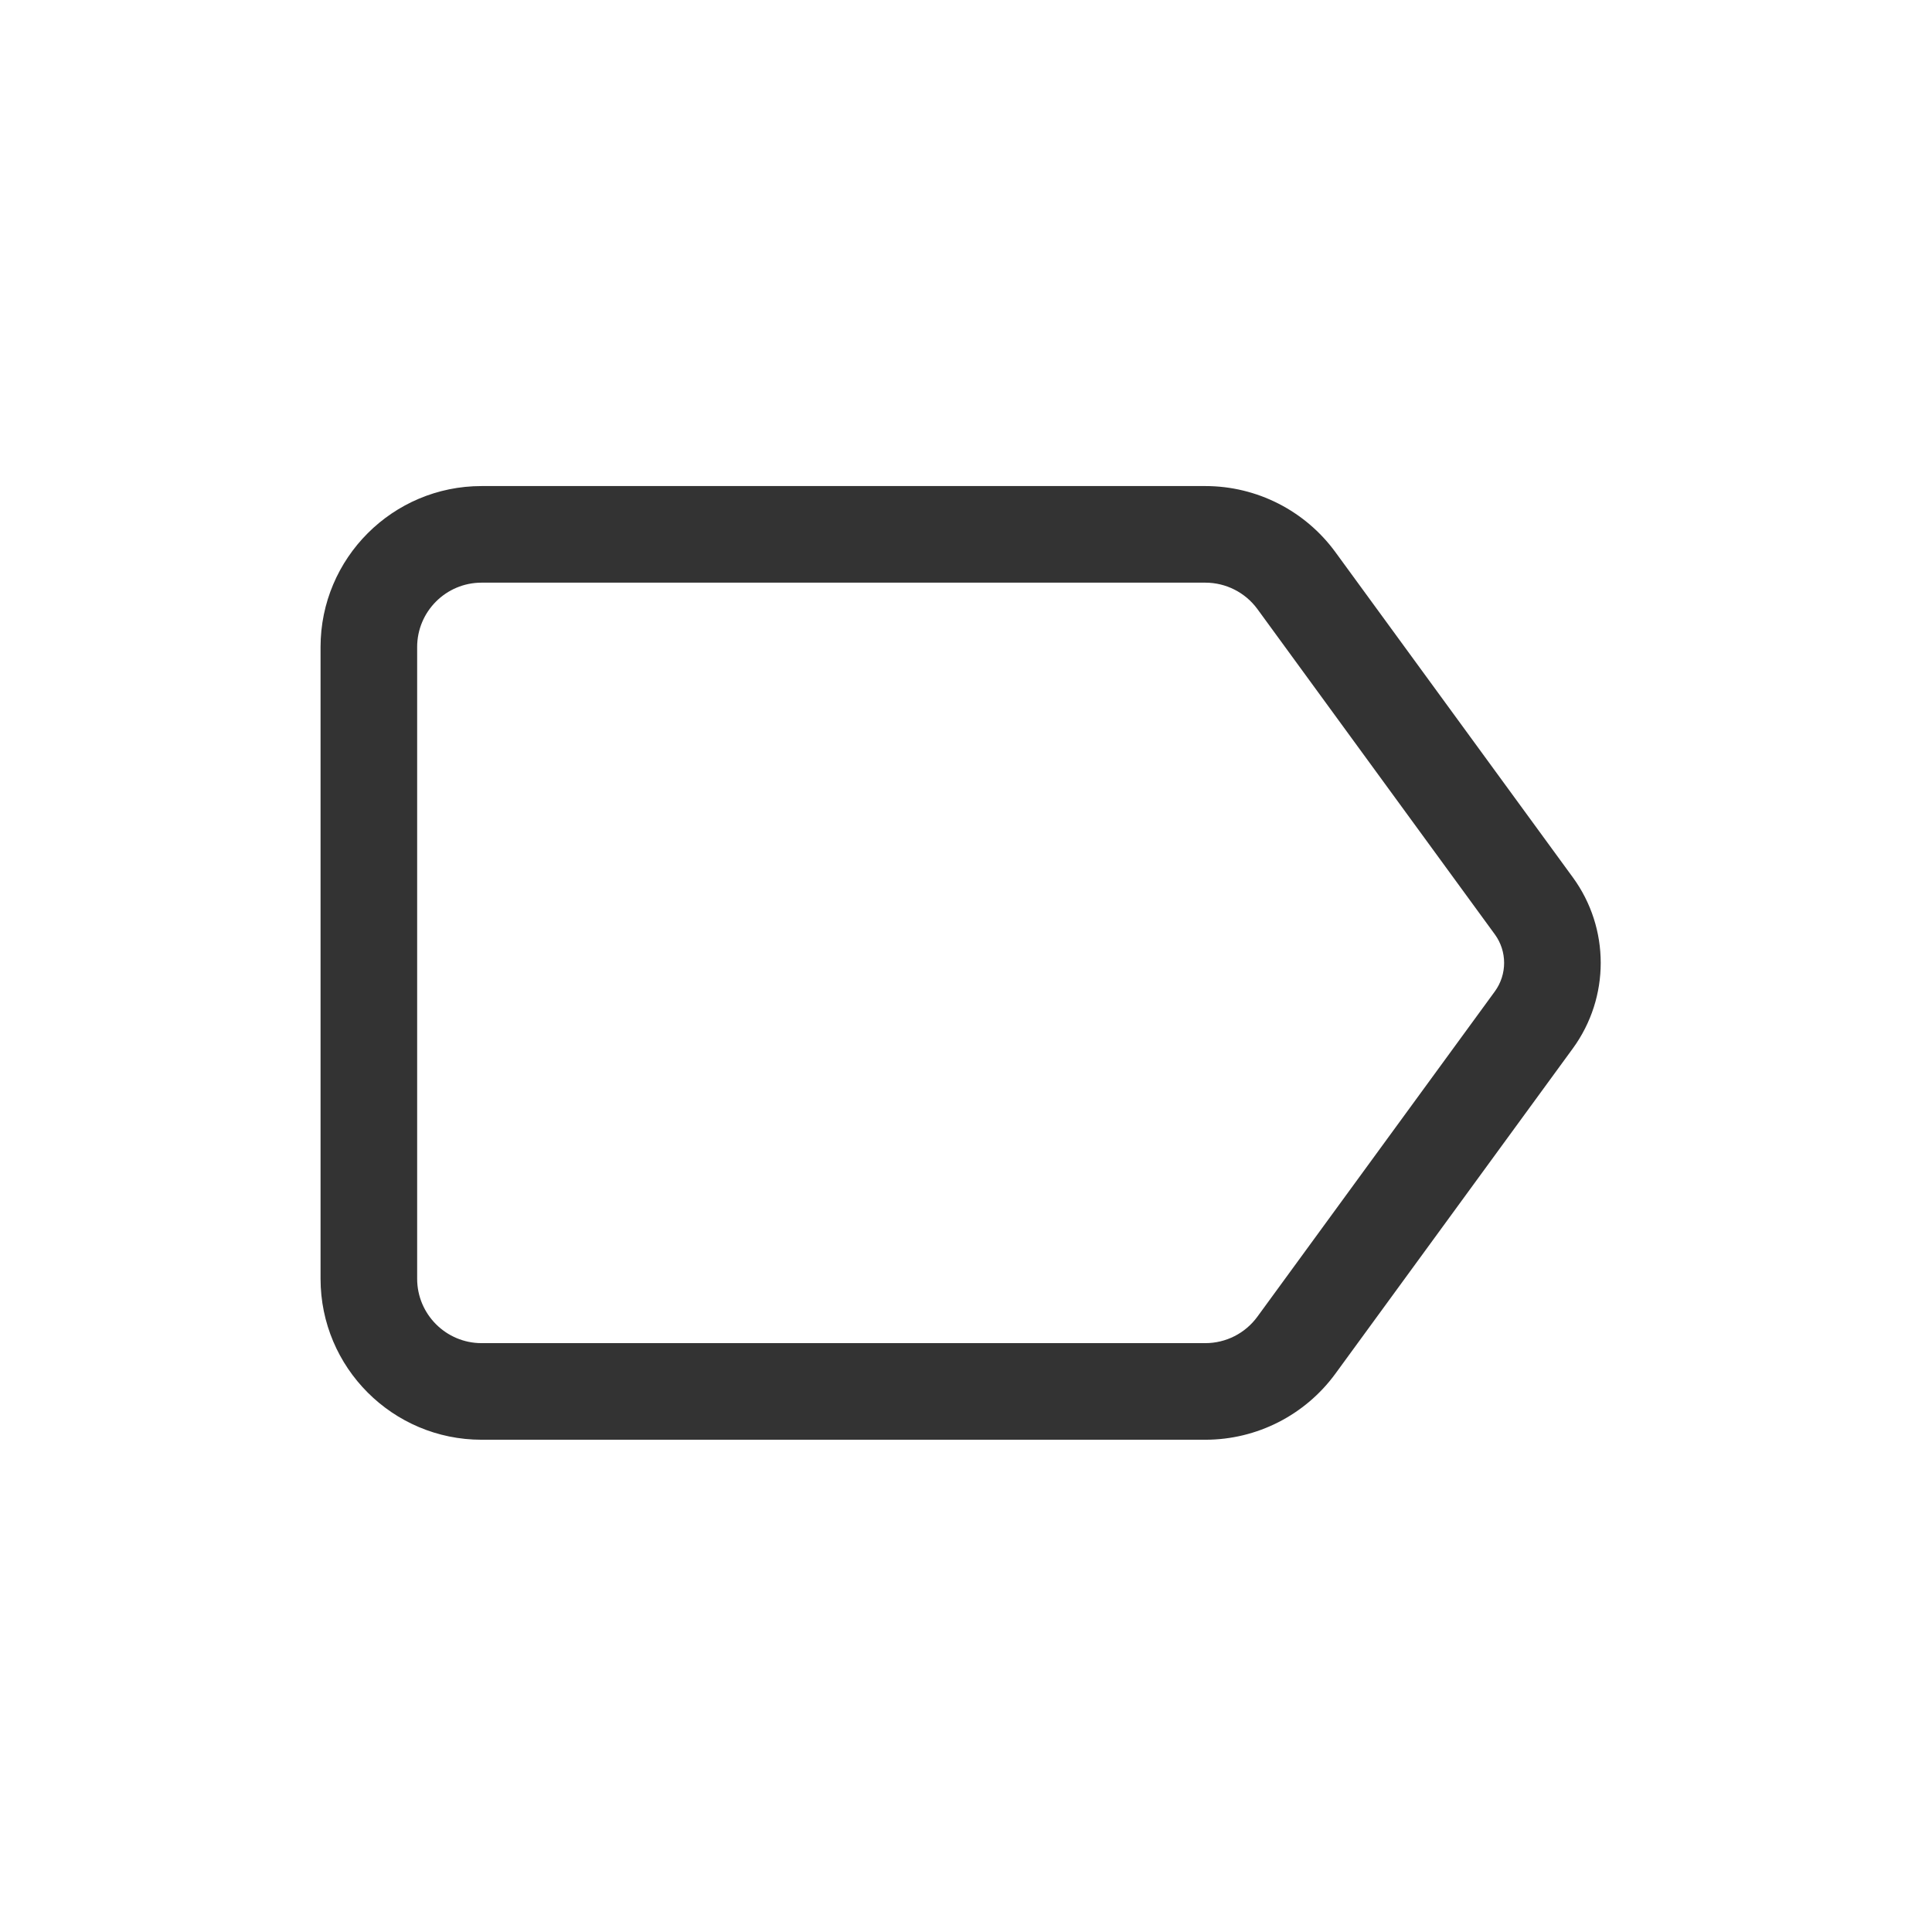
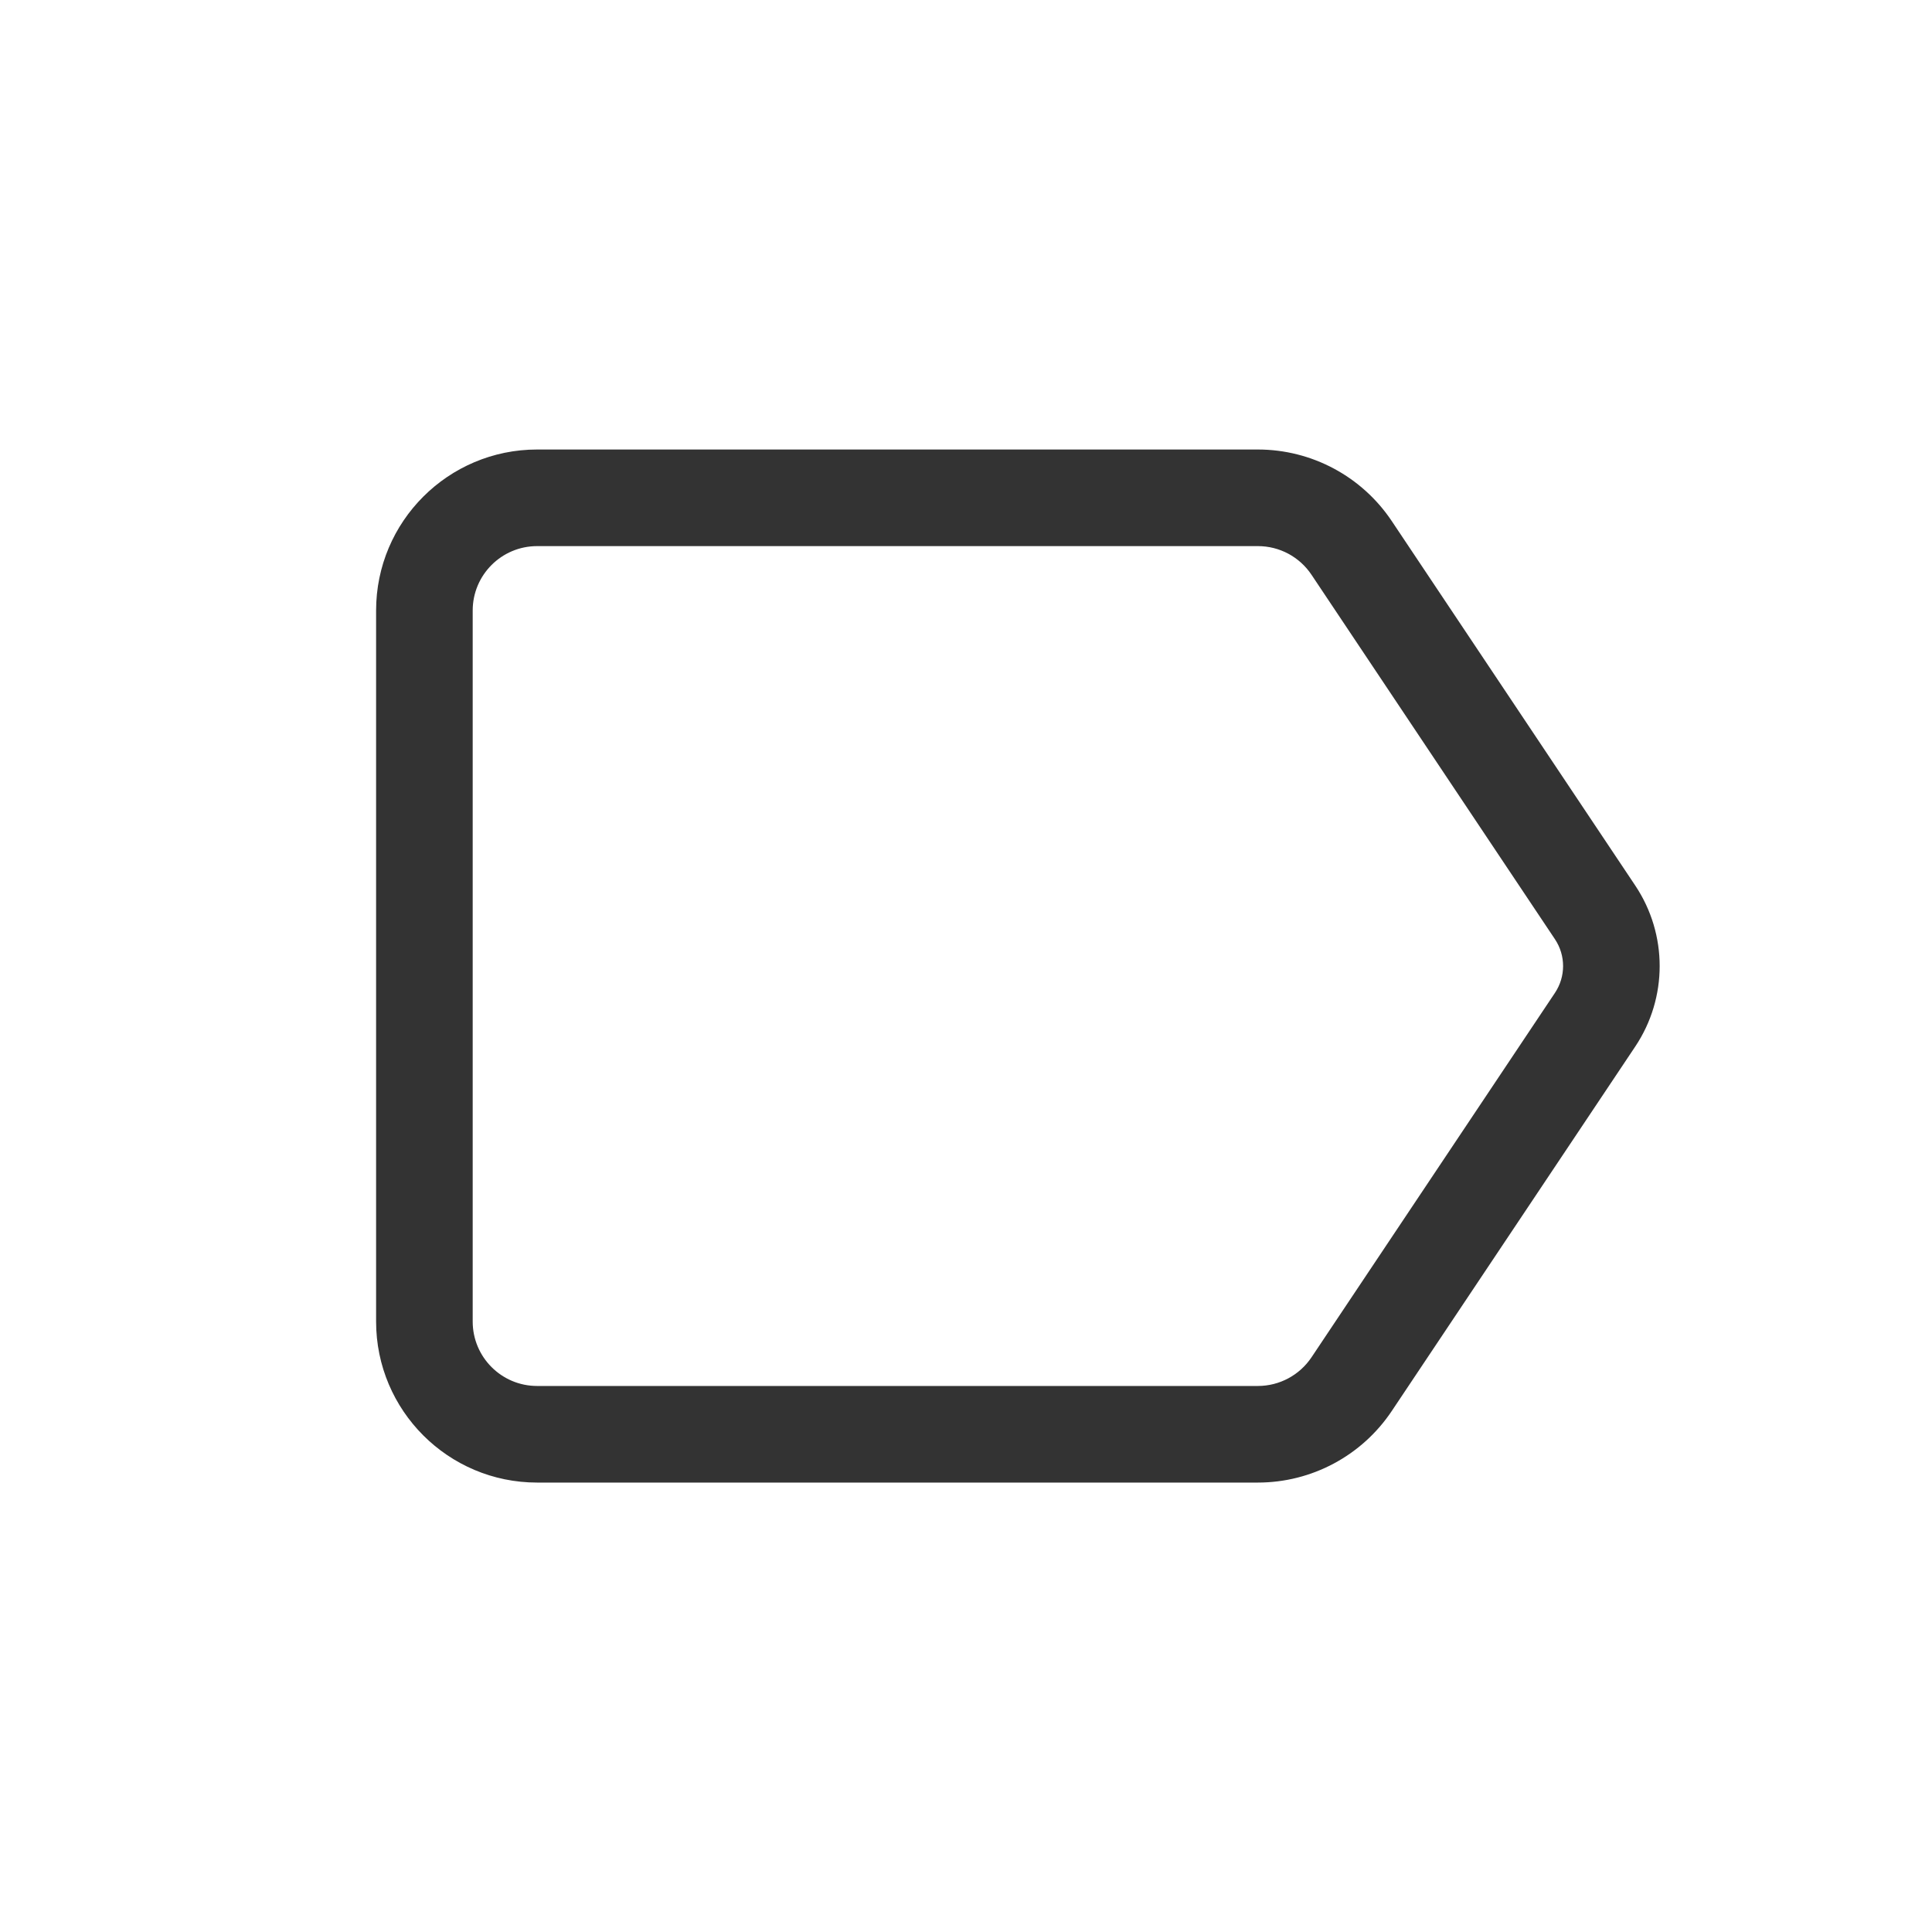
<svg xmlns="http://www.w3.org/2000/svg" width="24" height="24" viewBox="0 0 24 24" fill="none">
-   <path fill-rule="evenodd" clip-rule="evenodd" d="M3.982 8.038C3.982 6.934 4.878 6.038 5.982 6.038H14.973C15.612 6.038 16.212 6.343 16.589 6.859L19.539 10.9C20 11.532 20 12.39 19.539 13.023L16.589 17.064C16.212 17.58 15.612 17.885 14.973 17.885H5.982C4.878 17.885 3.982 16.989 3.982 15.885V8.038ZM5.982 7.238C5.541 7.238 5.182 7.596 5.182 8.038V15.885C5.182 16.326 5.541 16.685 5.982 16.685H14.973C15.229 16.685 15.469 16.563 15.62 16.356L18.57 12.315C18.723 12.104 18.723 11.818 18.57 11.608L15.62 7.566C15.469 7.36 15.229 7.238 14.973 7.238H5.982Z" fill="#333333" />
+   <path fill-rule="evenodd" clip-rule="evenodd" d="M4.672 7.584C4.672 6.479 5.568 5.584 6.672 5.584H15.626C16.294 5.584 16.918 5.918 17.289 6.473L20.314 11.001C20.718 11.606 20.718 12.395 20.314 13L17.289 17.528C16.918 18.083 16.294 18.417 15.626 18.417H6.672C5.568 18.417 4.672 17.521 4.672 16.417V7.584ZM6.672 6.784C6.231 6.784 5.872 7.142 5.872 7.584V16.417C5.872 16.859 6.231 17.217 6.672 17.217H15.626C15.894 17.217 16.143 17.083 16.292 16.861L19.316 12.334C19.451 12.132 19.451 11.869 19.316 11.667L16.292 7.14C16.143 6.917 15.894 6.784 15.626 6.784H6.672Z" fill="#333333" />
</svg>
